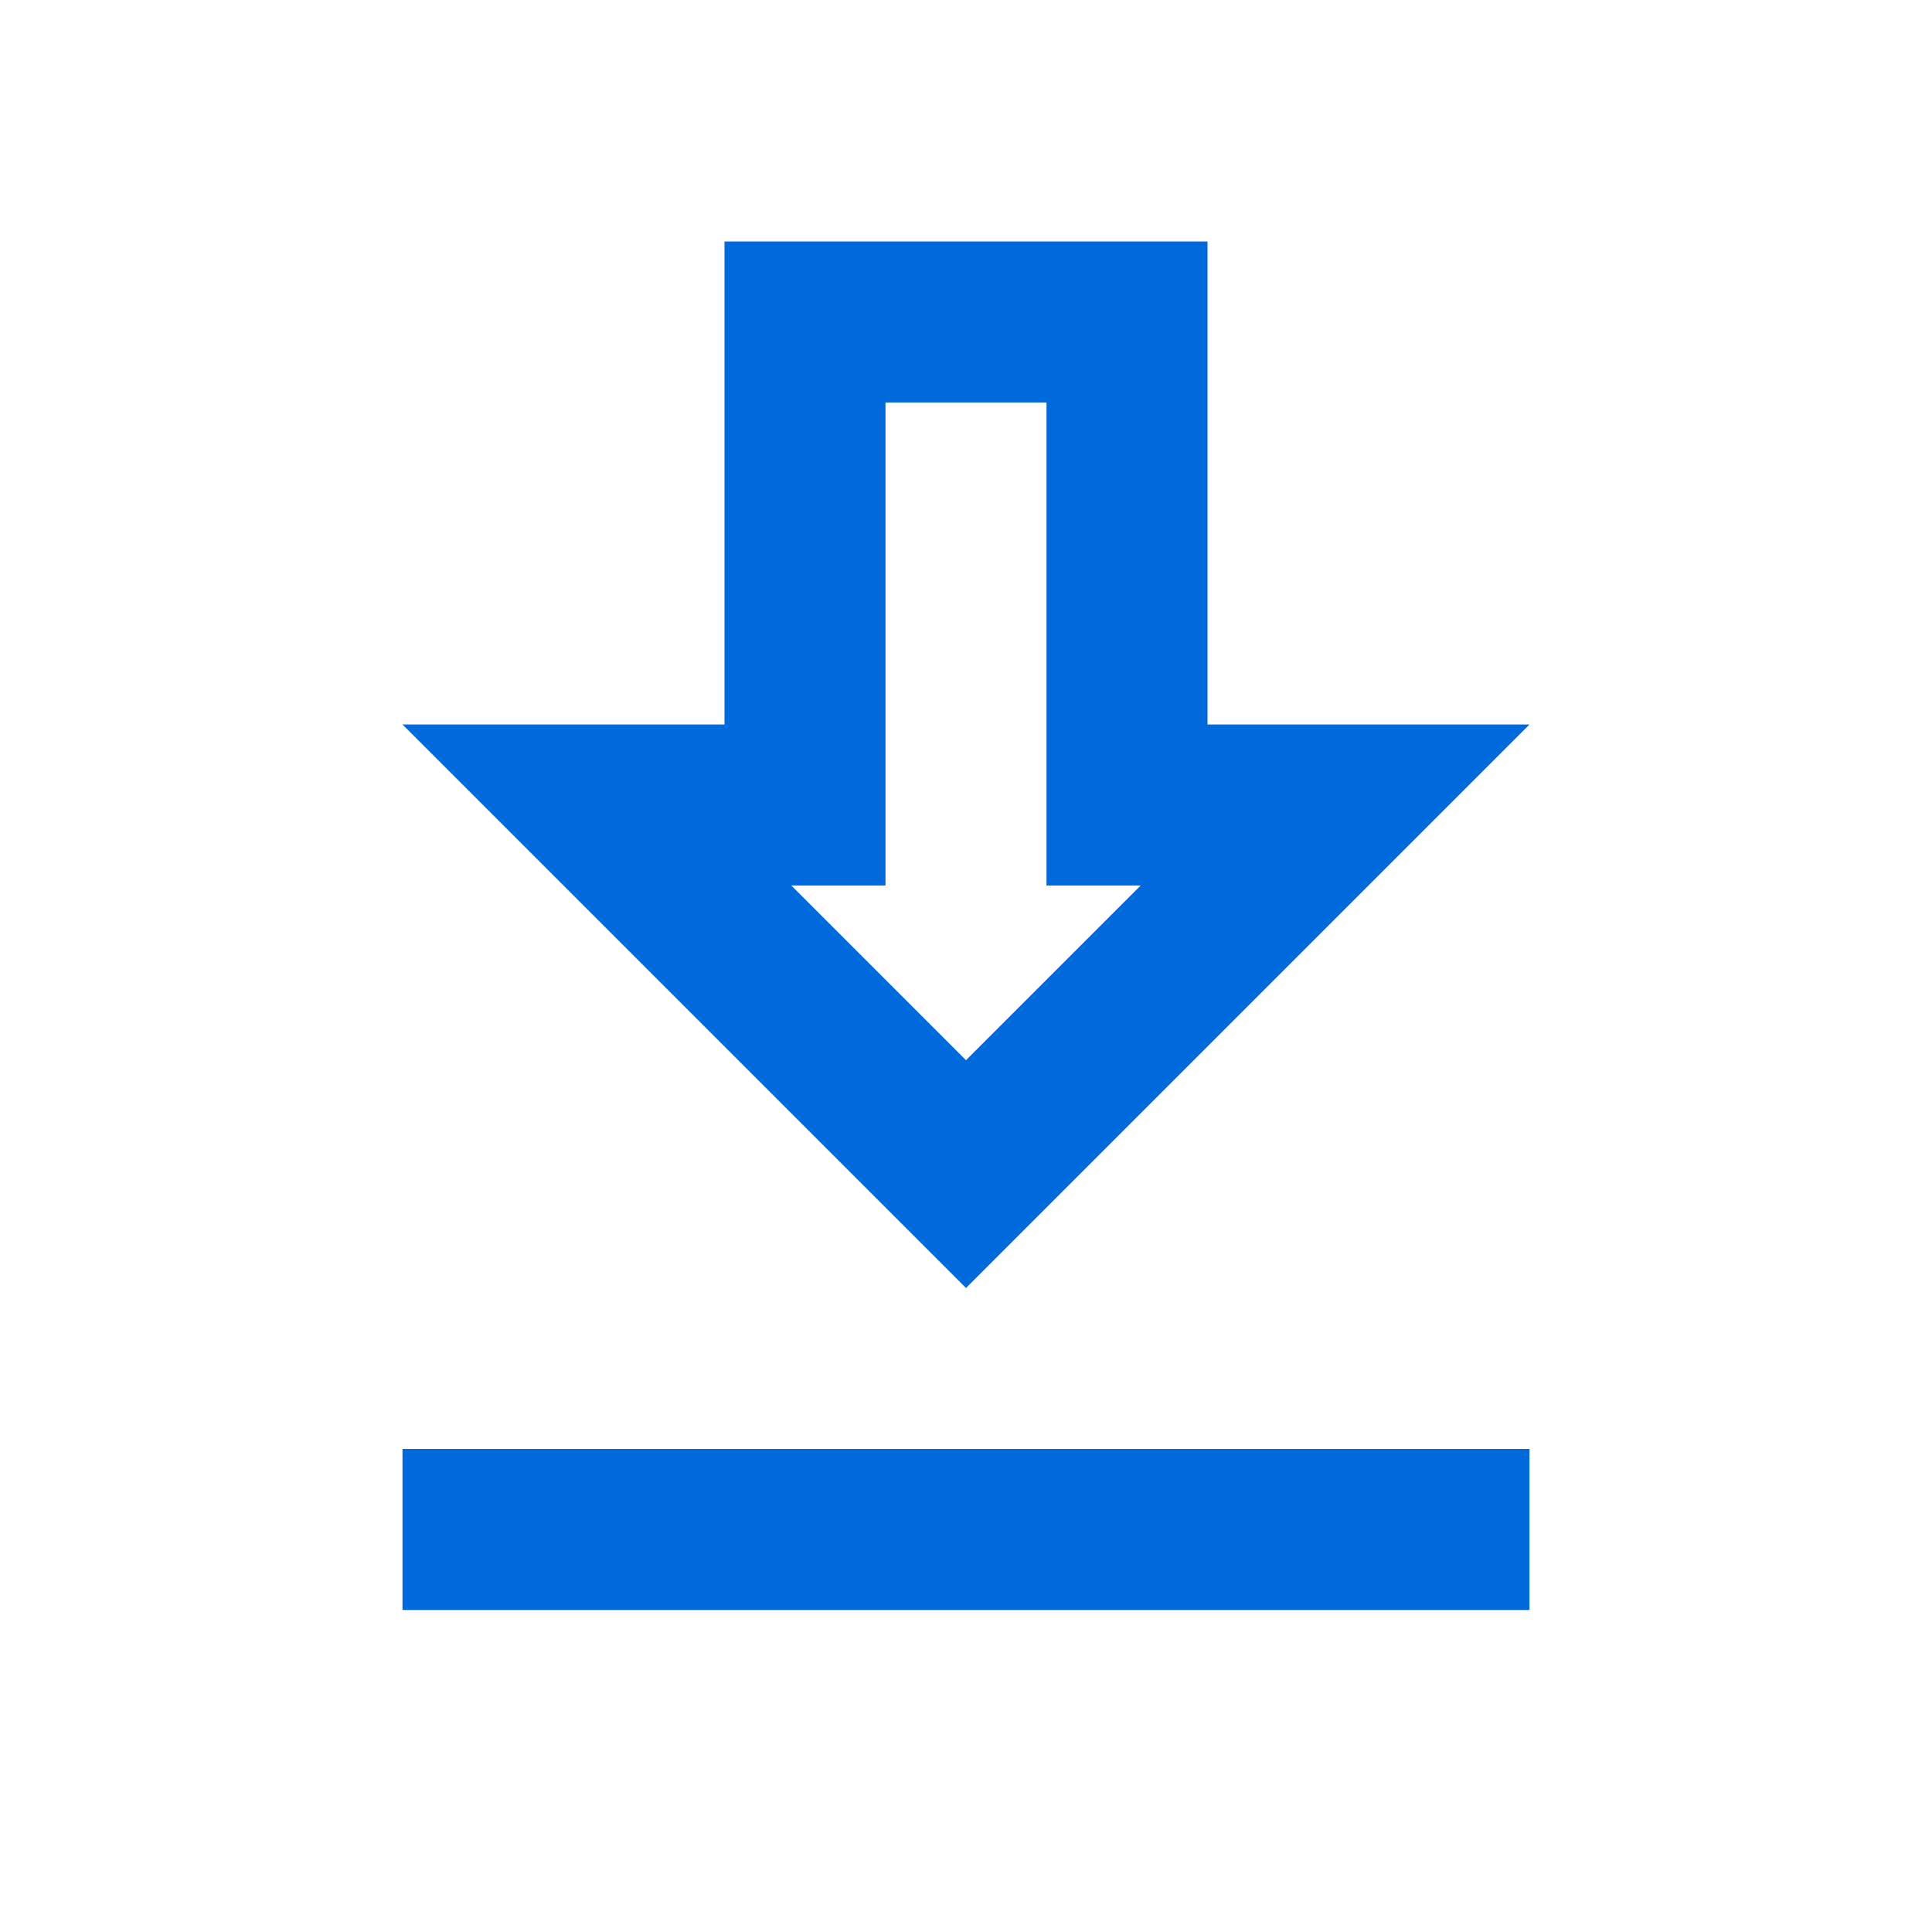
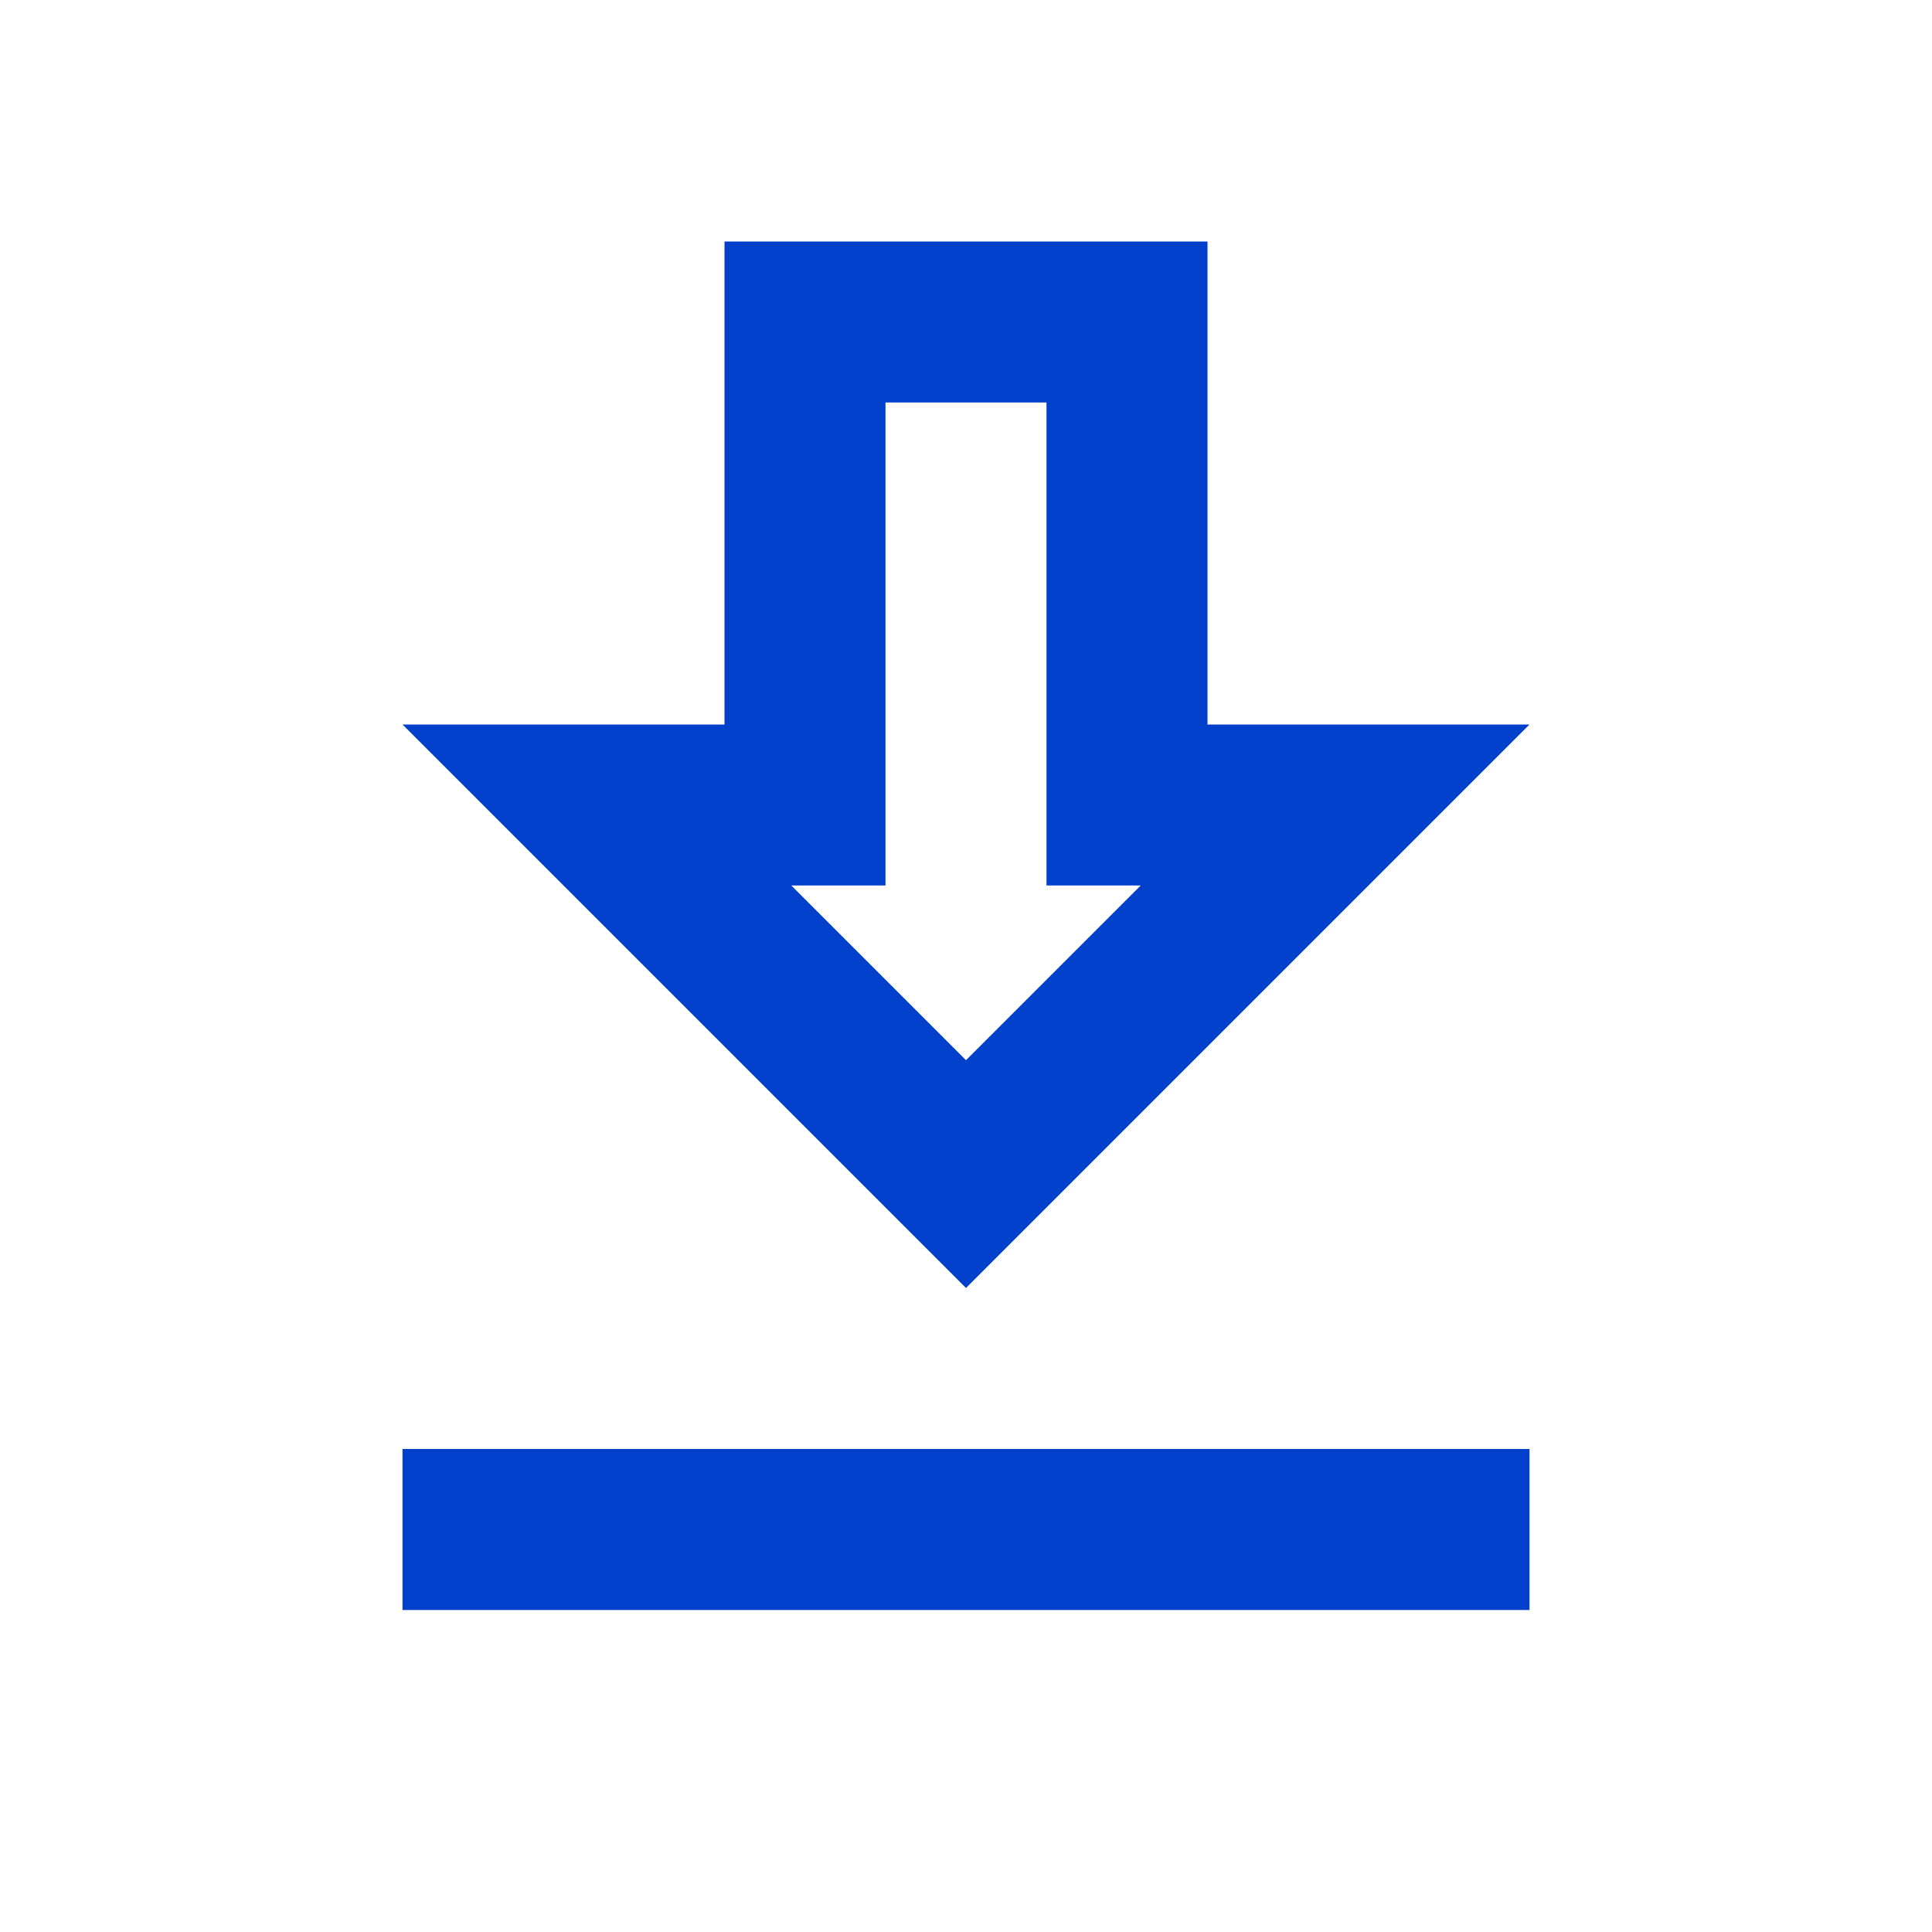
- <svg xmlns="http://www.w3.org/2000/svg" viewBox="0 0 24 24" fill="#0069db" width="24px" height="24px">
+ <svg xmlns="http://www.w3.org/2000/svg" viewBox="0 0 24 24" fill="#0040ca" width="24px" height="24px">
  <path d="M0 0h24v24H0V0z" fill="none" />
  <path d="M13 5v6h1.17L12 13.17 9.83 11H11V5h2m2-2H9v6H5l7 7 7-7h-4V3zm4 15H5v2h14v-2z" />
</svg>
